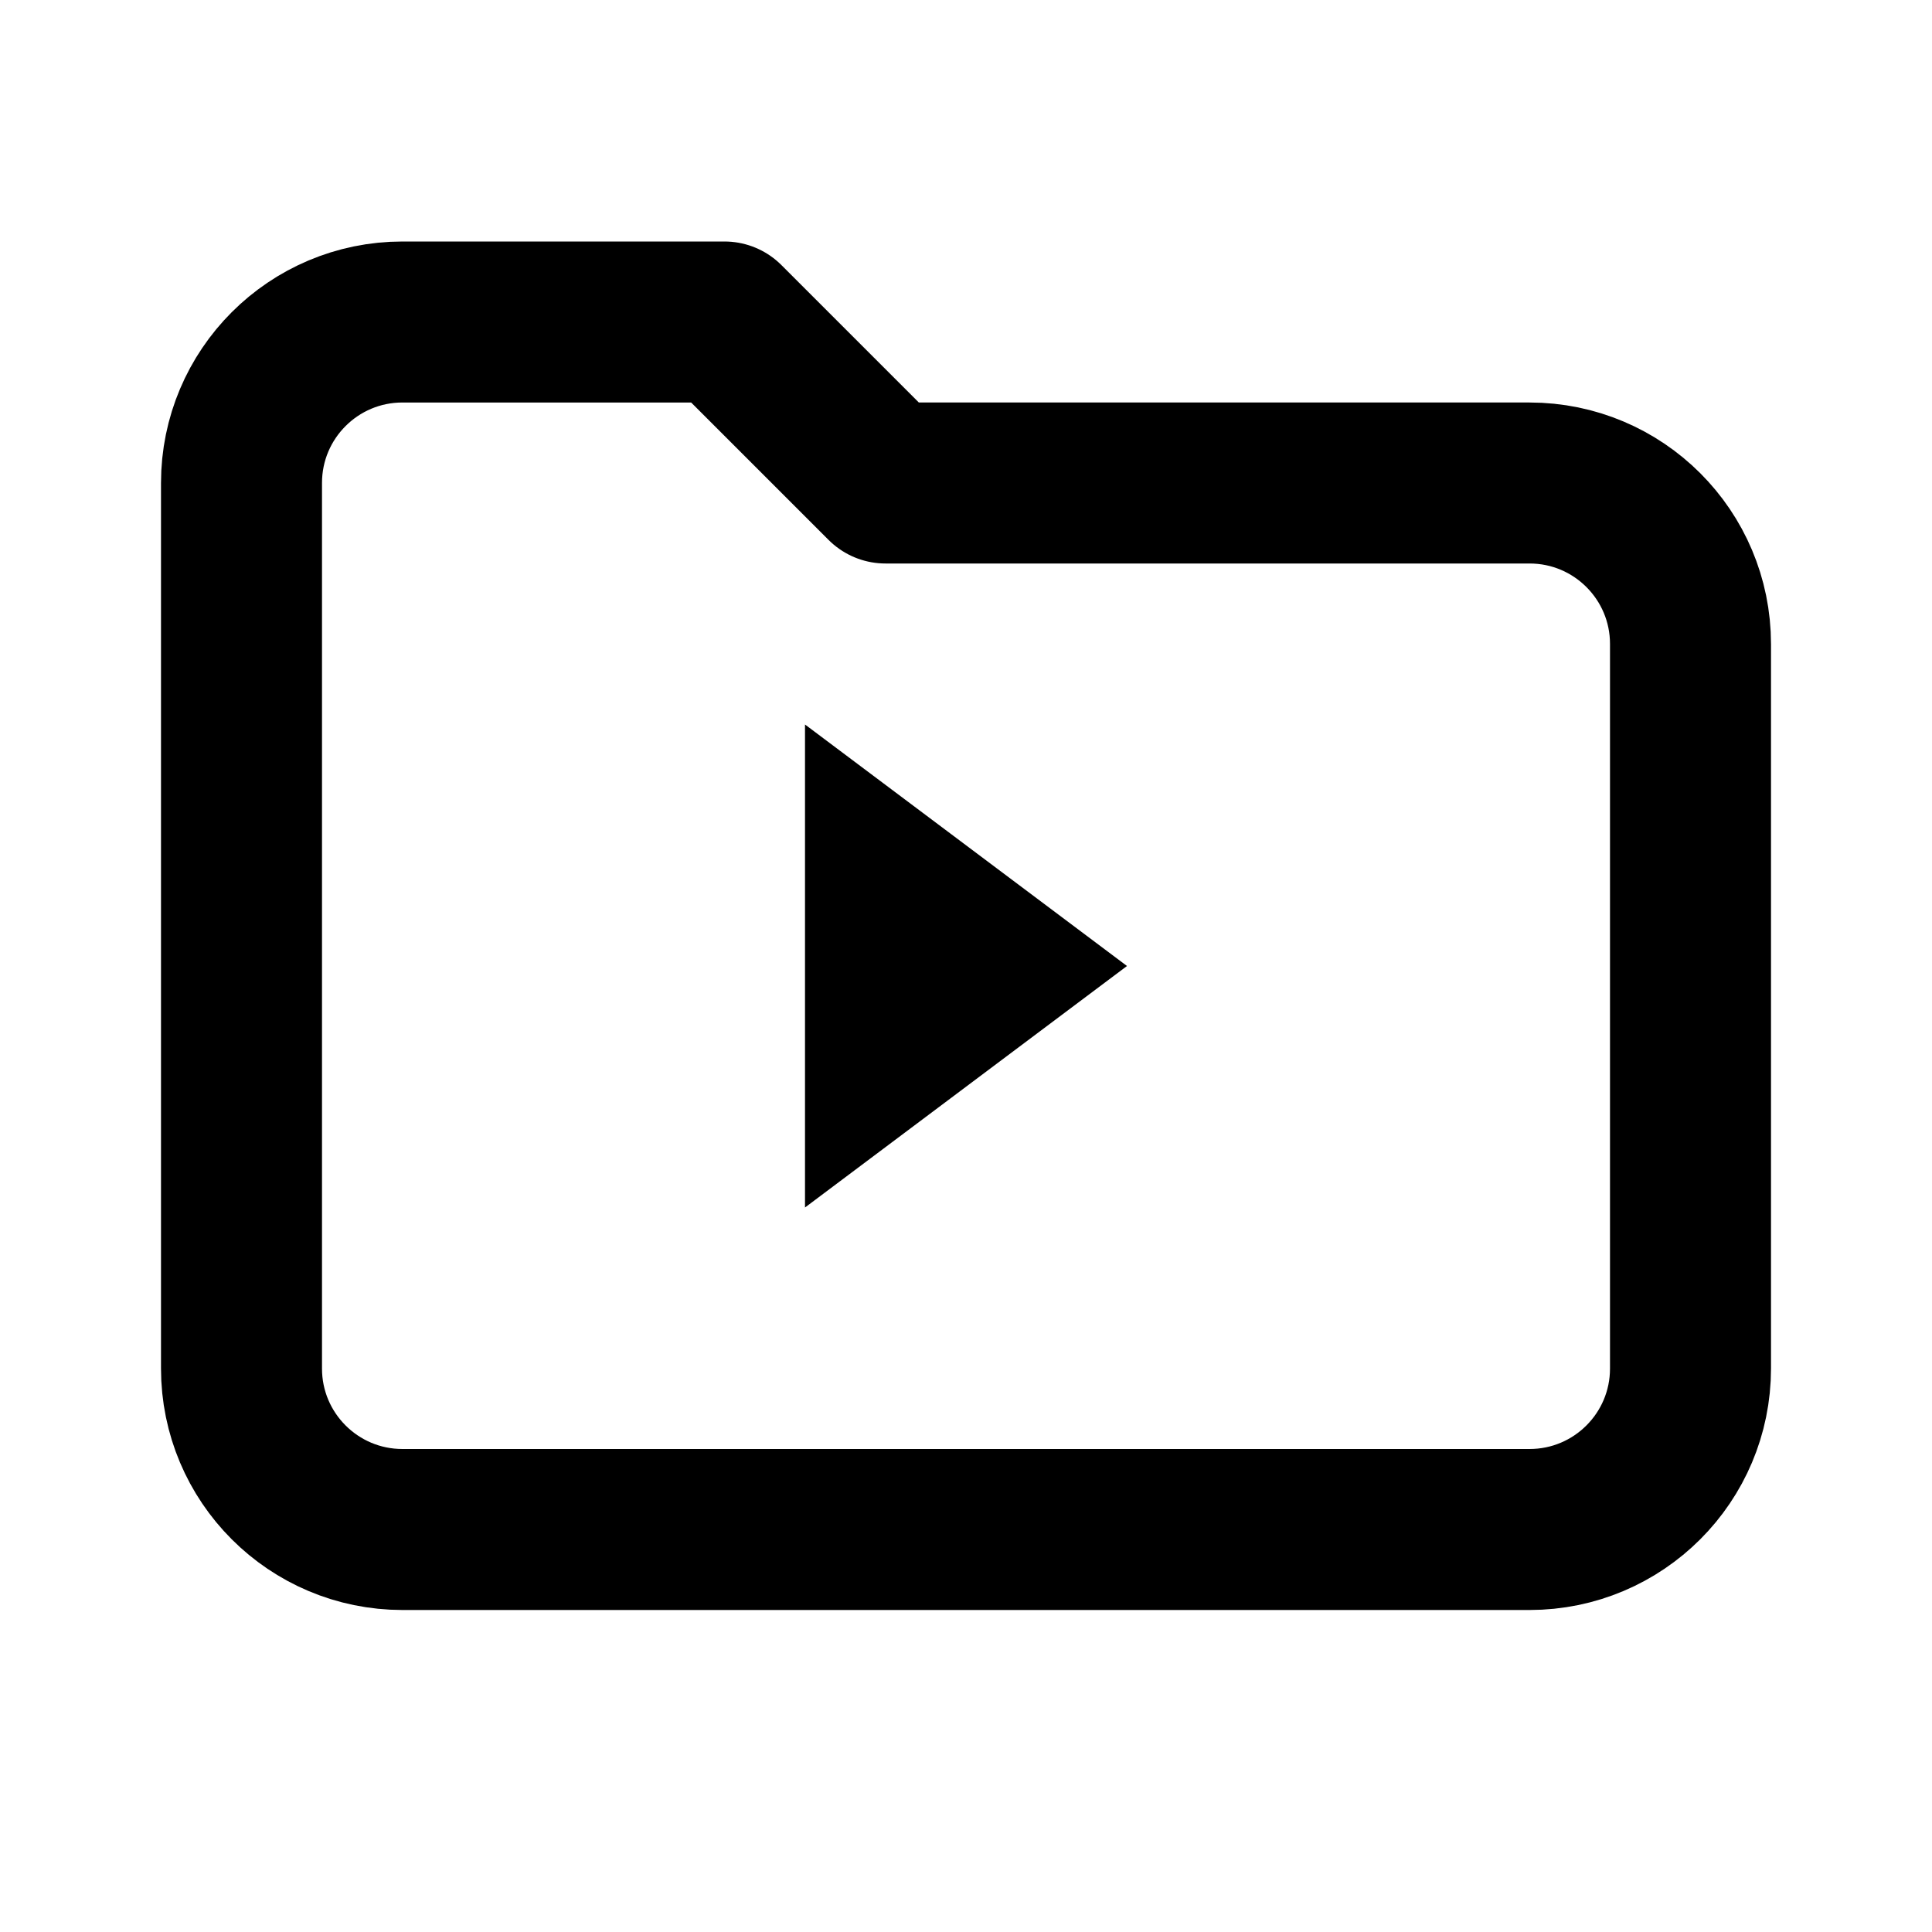
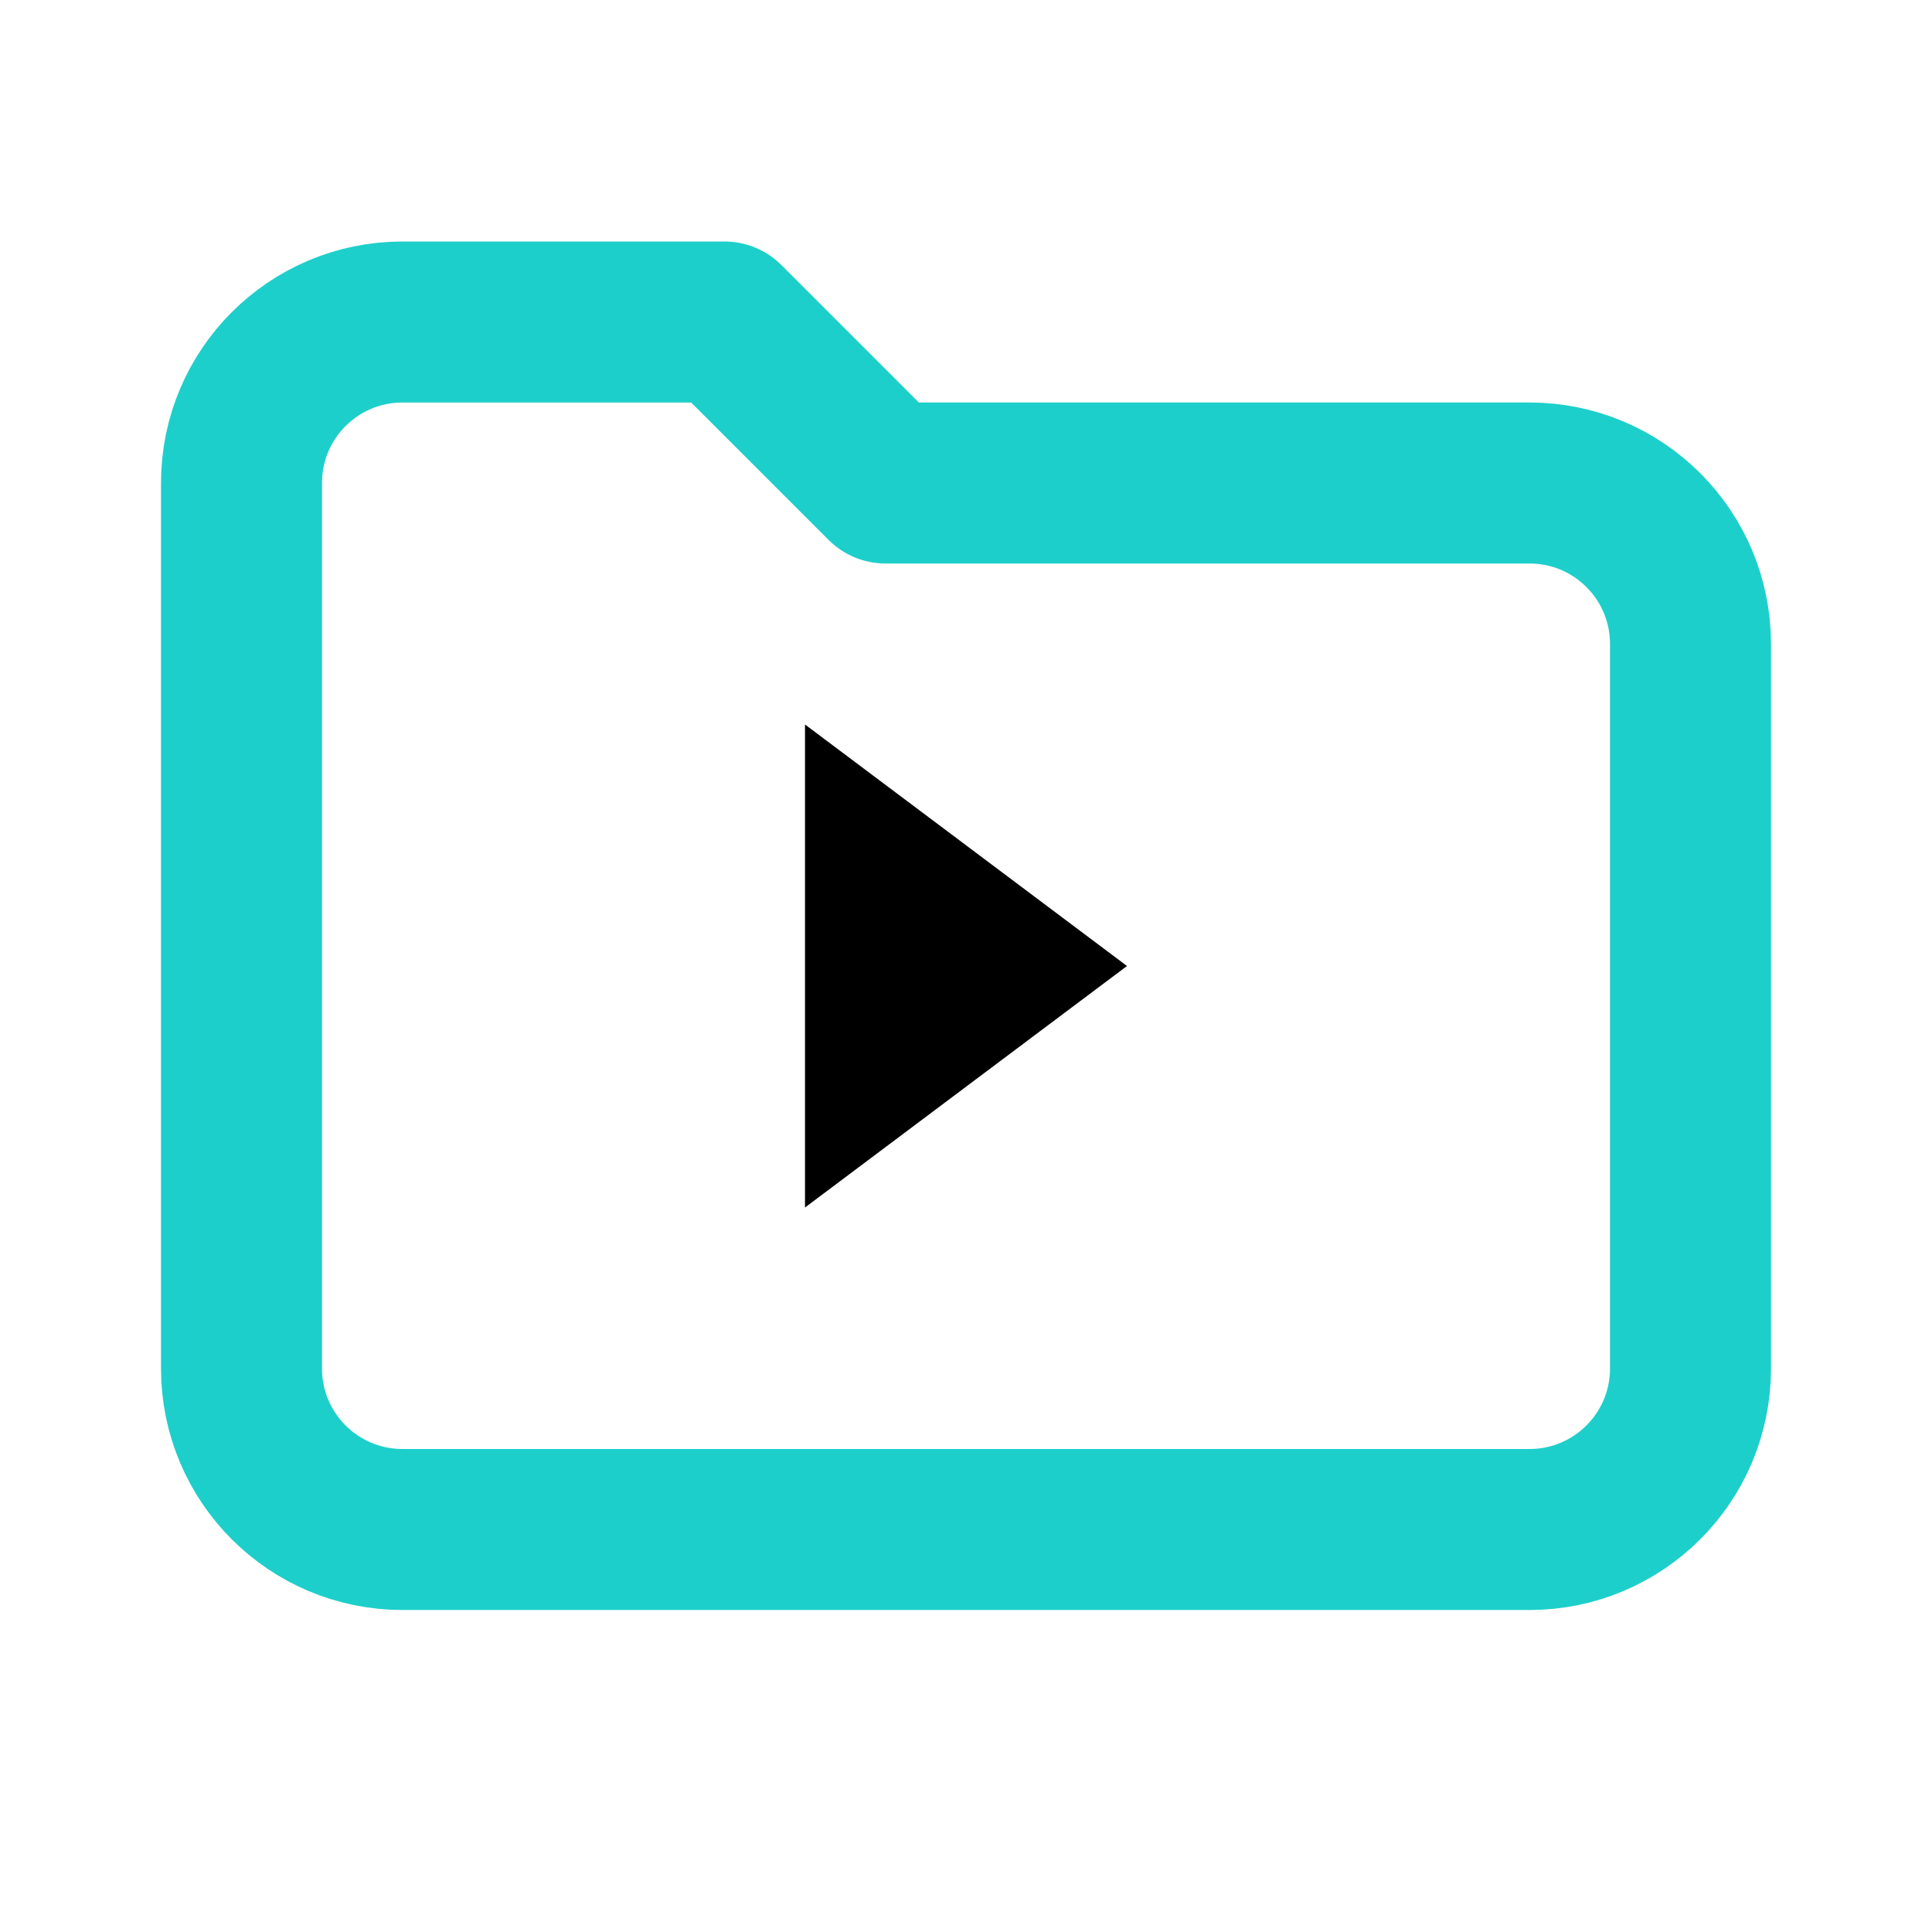
<svg xmlns="http://www.w3.org/2000/svg" width="24" height="24" viewBox="0 0 24 24" fill="none">
-   <path d="M3 6C3 4.895 3.895 4 5 4H9L11 6H19C20.105 6 21    6.895 21 8V17C21 18.105 20.105 19 19 19H5C3.895 19 3 18.105 3 17V6Z" stroke="currentColor" stroke-width="2" stroke-linecap="round" stroke-linejoin="round" />
+   <path d="M3 6C3 4.895 3.895 4 5 4H9L11 6H19C20.105 6 21    6.895 21 8V17C21 18.105 20.105 19 19 19H5C3.895 19 3 18.105 3 17V6Z" stroke="#1DCFCB" stroke-width="2" stroke-linecap="round" stroke-linejoin="round" />
  <path d="M10 9L14 12L10 15V9Z" fill="currentColor" />
</svg>
